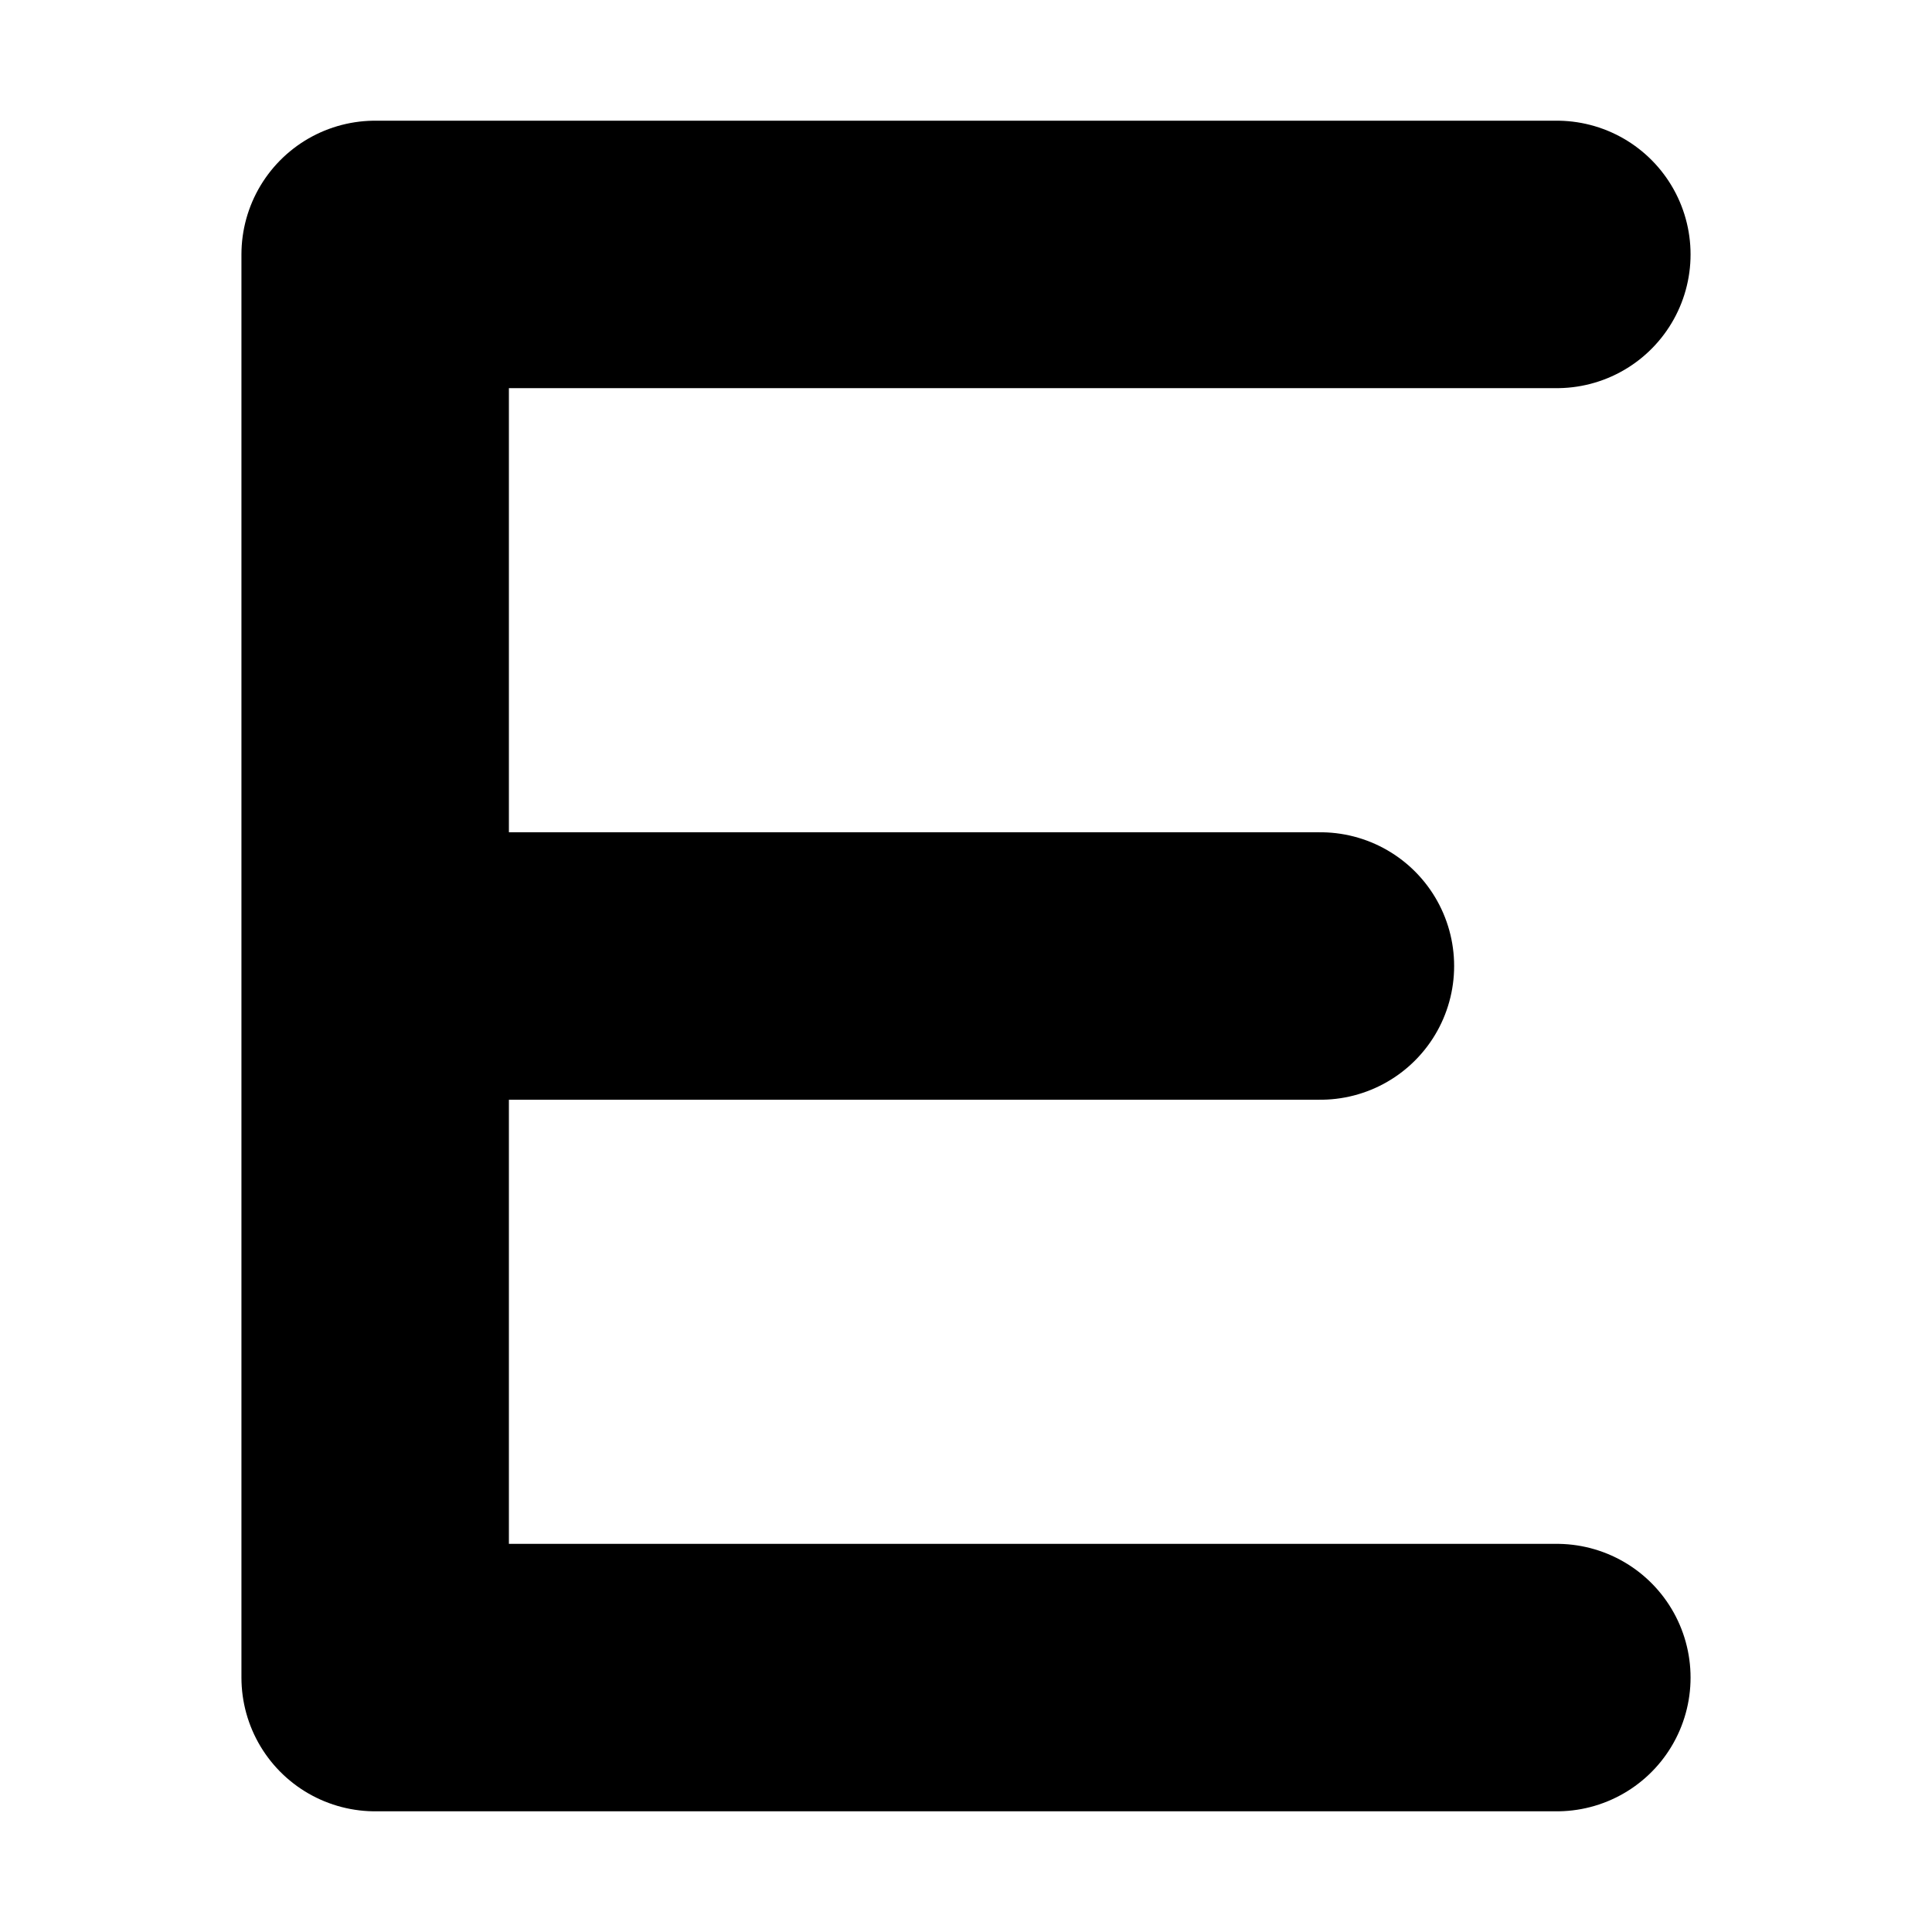
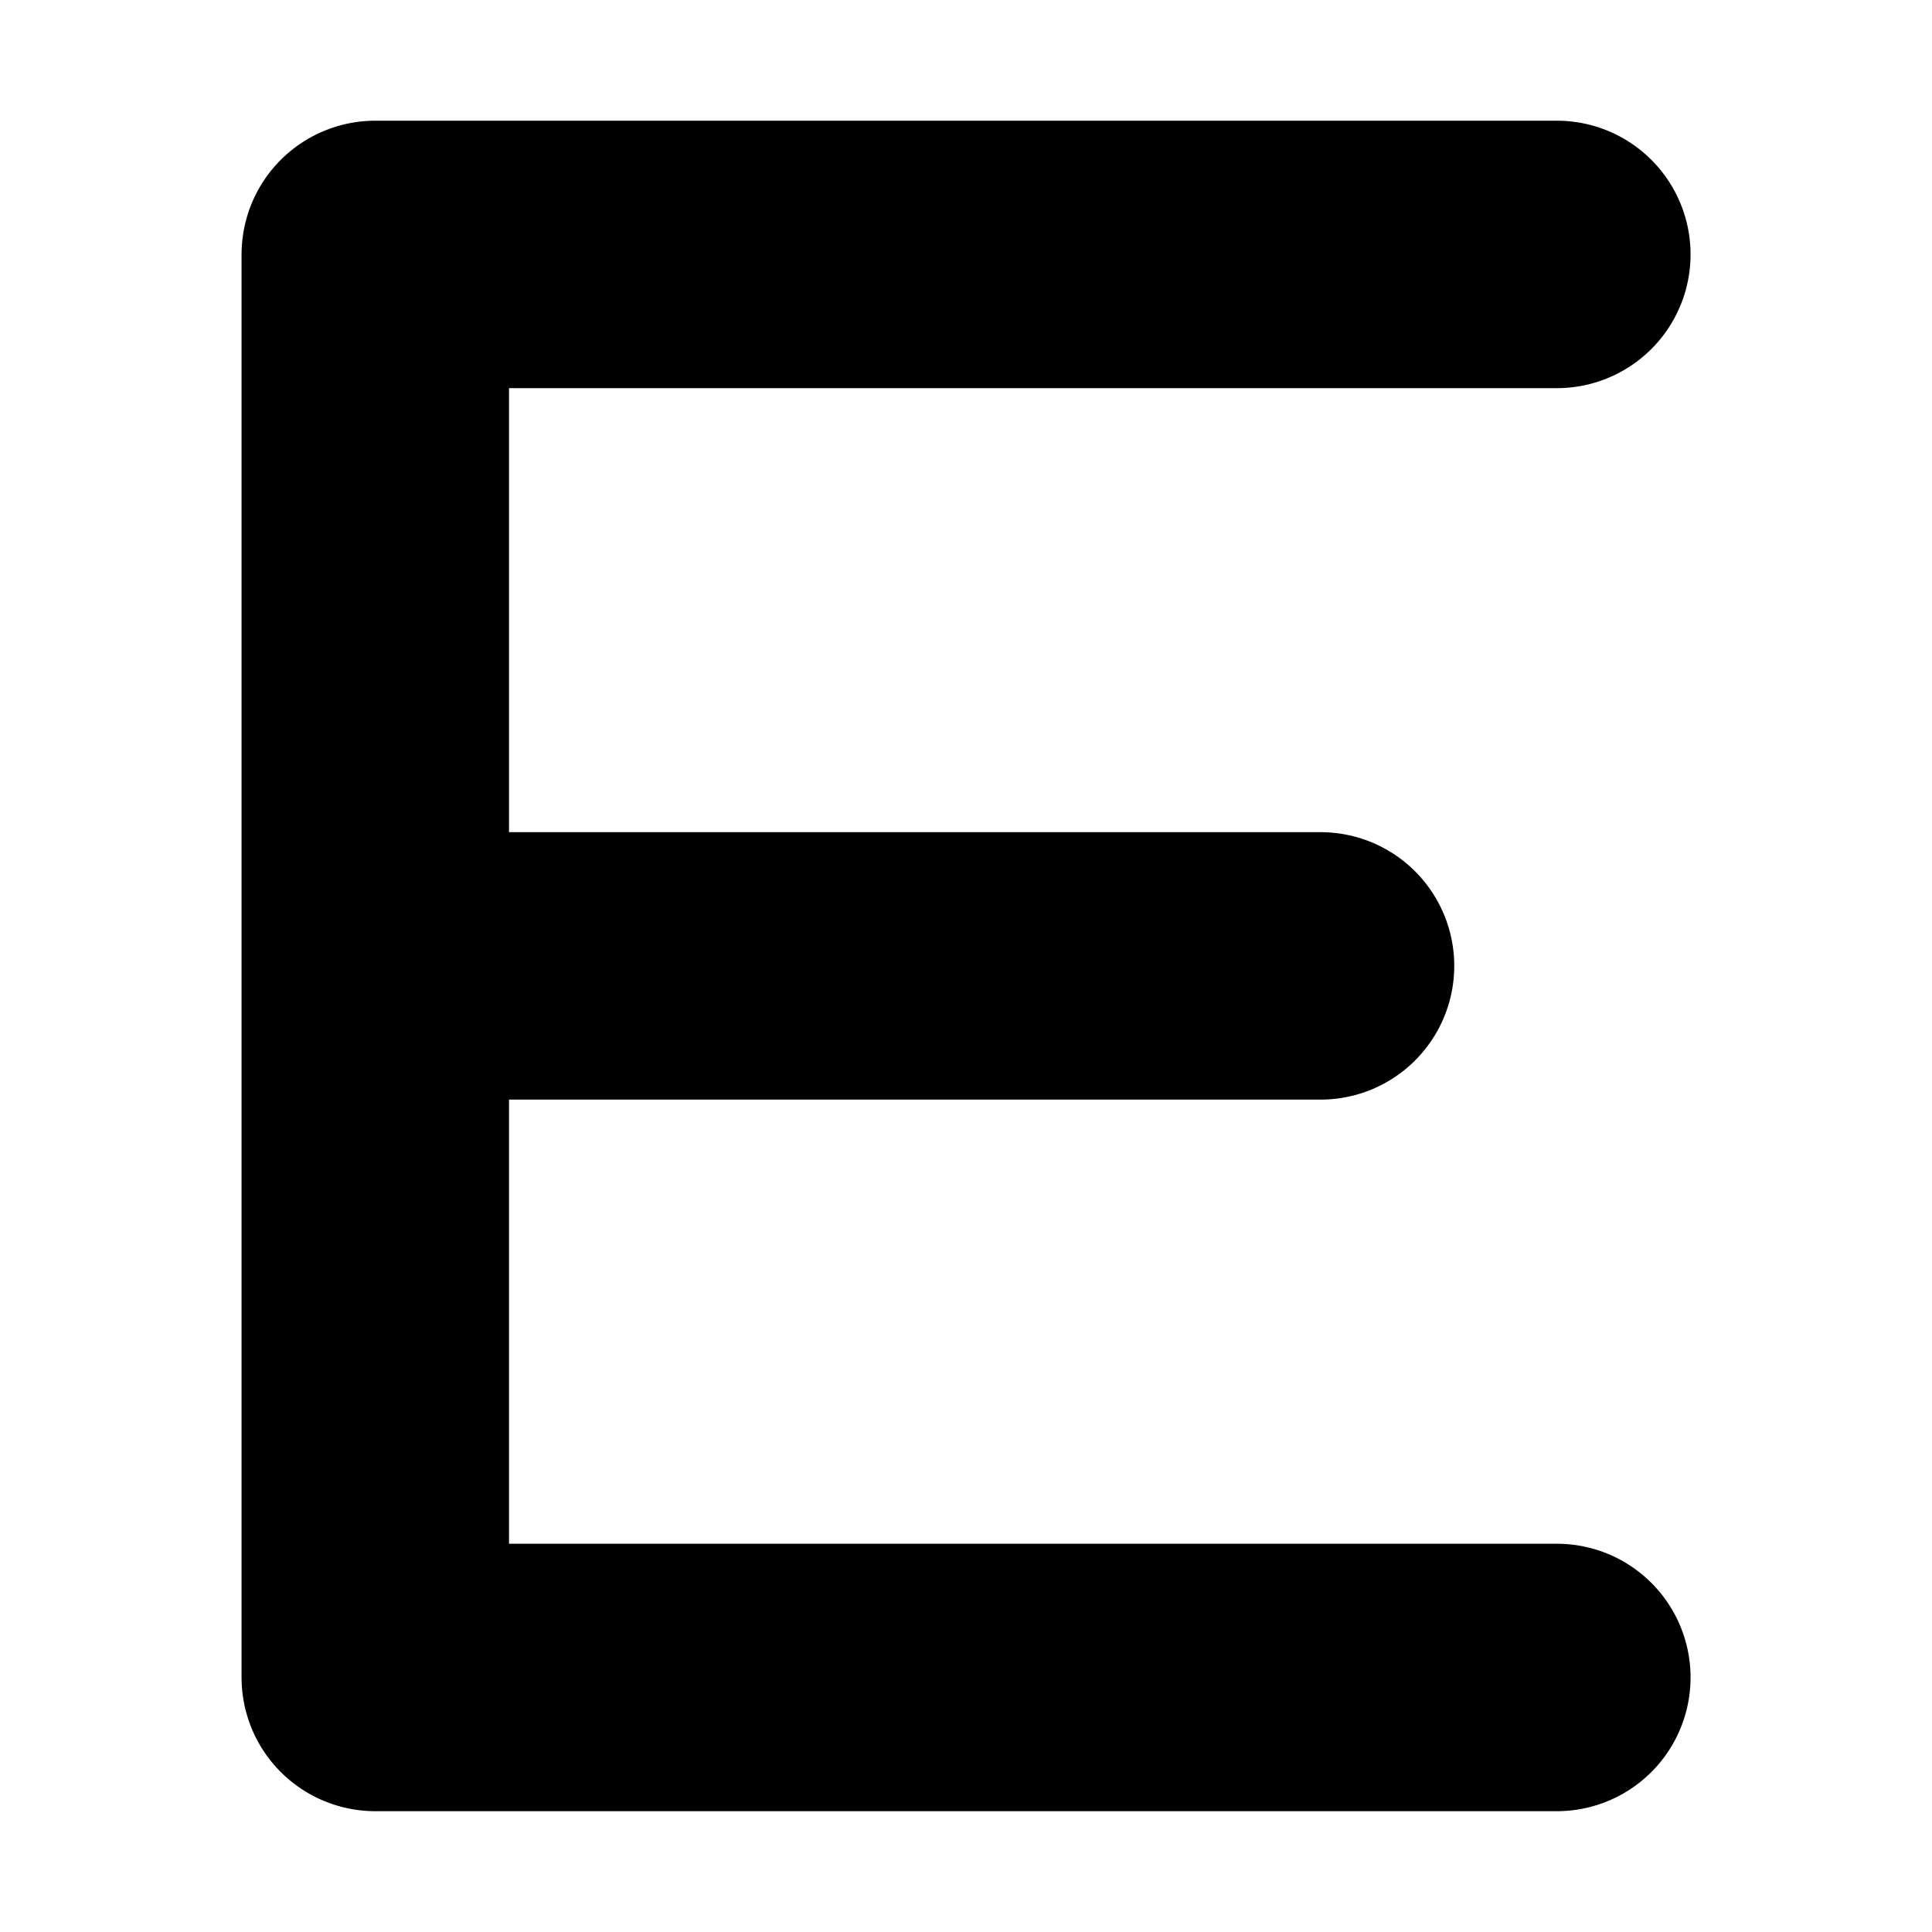
- <svg xmlns="http://www.w3.org/2000/svg" height="16px" viewBox="0 0 16 16" width="16px" version="1.1" id="svg1">
-   <defs id="defs1" />
-   <path d="M 12.893,2.107 H 3.107 V 13.893 H 12.893 M 3.107,8 h 7.828" fill="none" stroke="#000000" stroke-width="2.601" stroke-linecap="round" stroke-linejoin="round" id="path1" style="display:inline;stroke-width:2.215;stroke-dasharray:none" />
+ <svg xmlns="http://www.w3.org/2000/svg" width="16px" height="16px" version="1.1" viewBox="0 0 16 16">
+   <path d="m12.893 2.107h-9.785v11.785h9.785m-9.785-5.893h7.828" fill="none" stroke="#000" stroke-linecap="round" stroke-linejoin="round" stroke-width="2.215" />
</svg>
